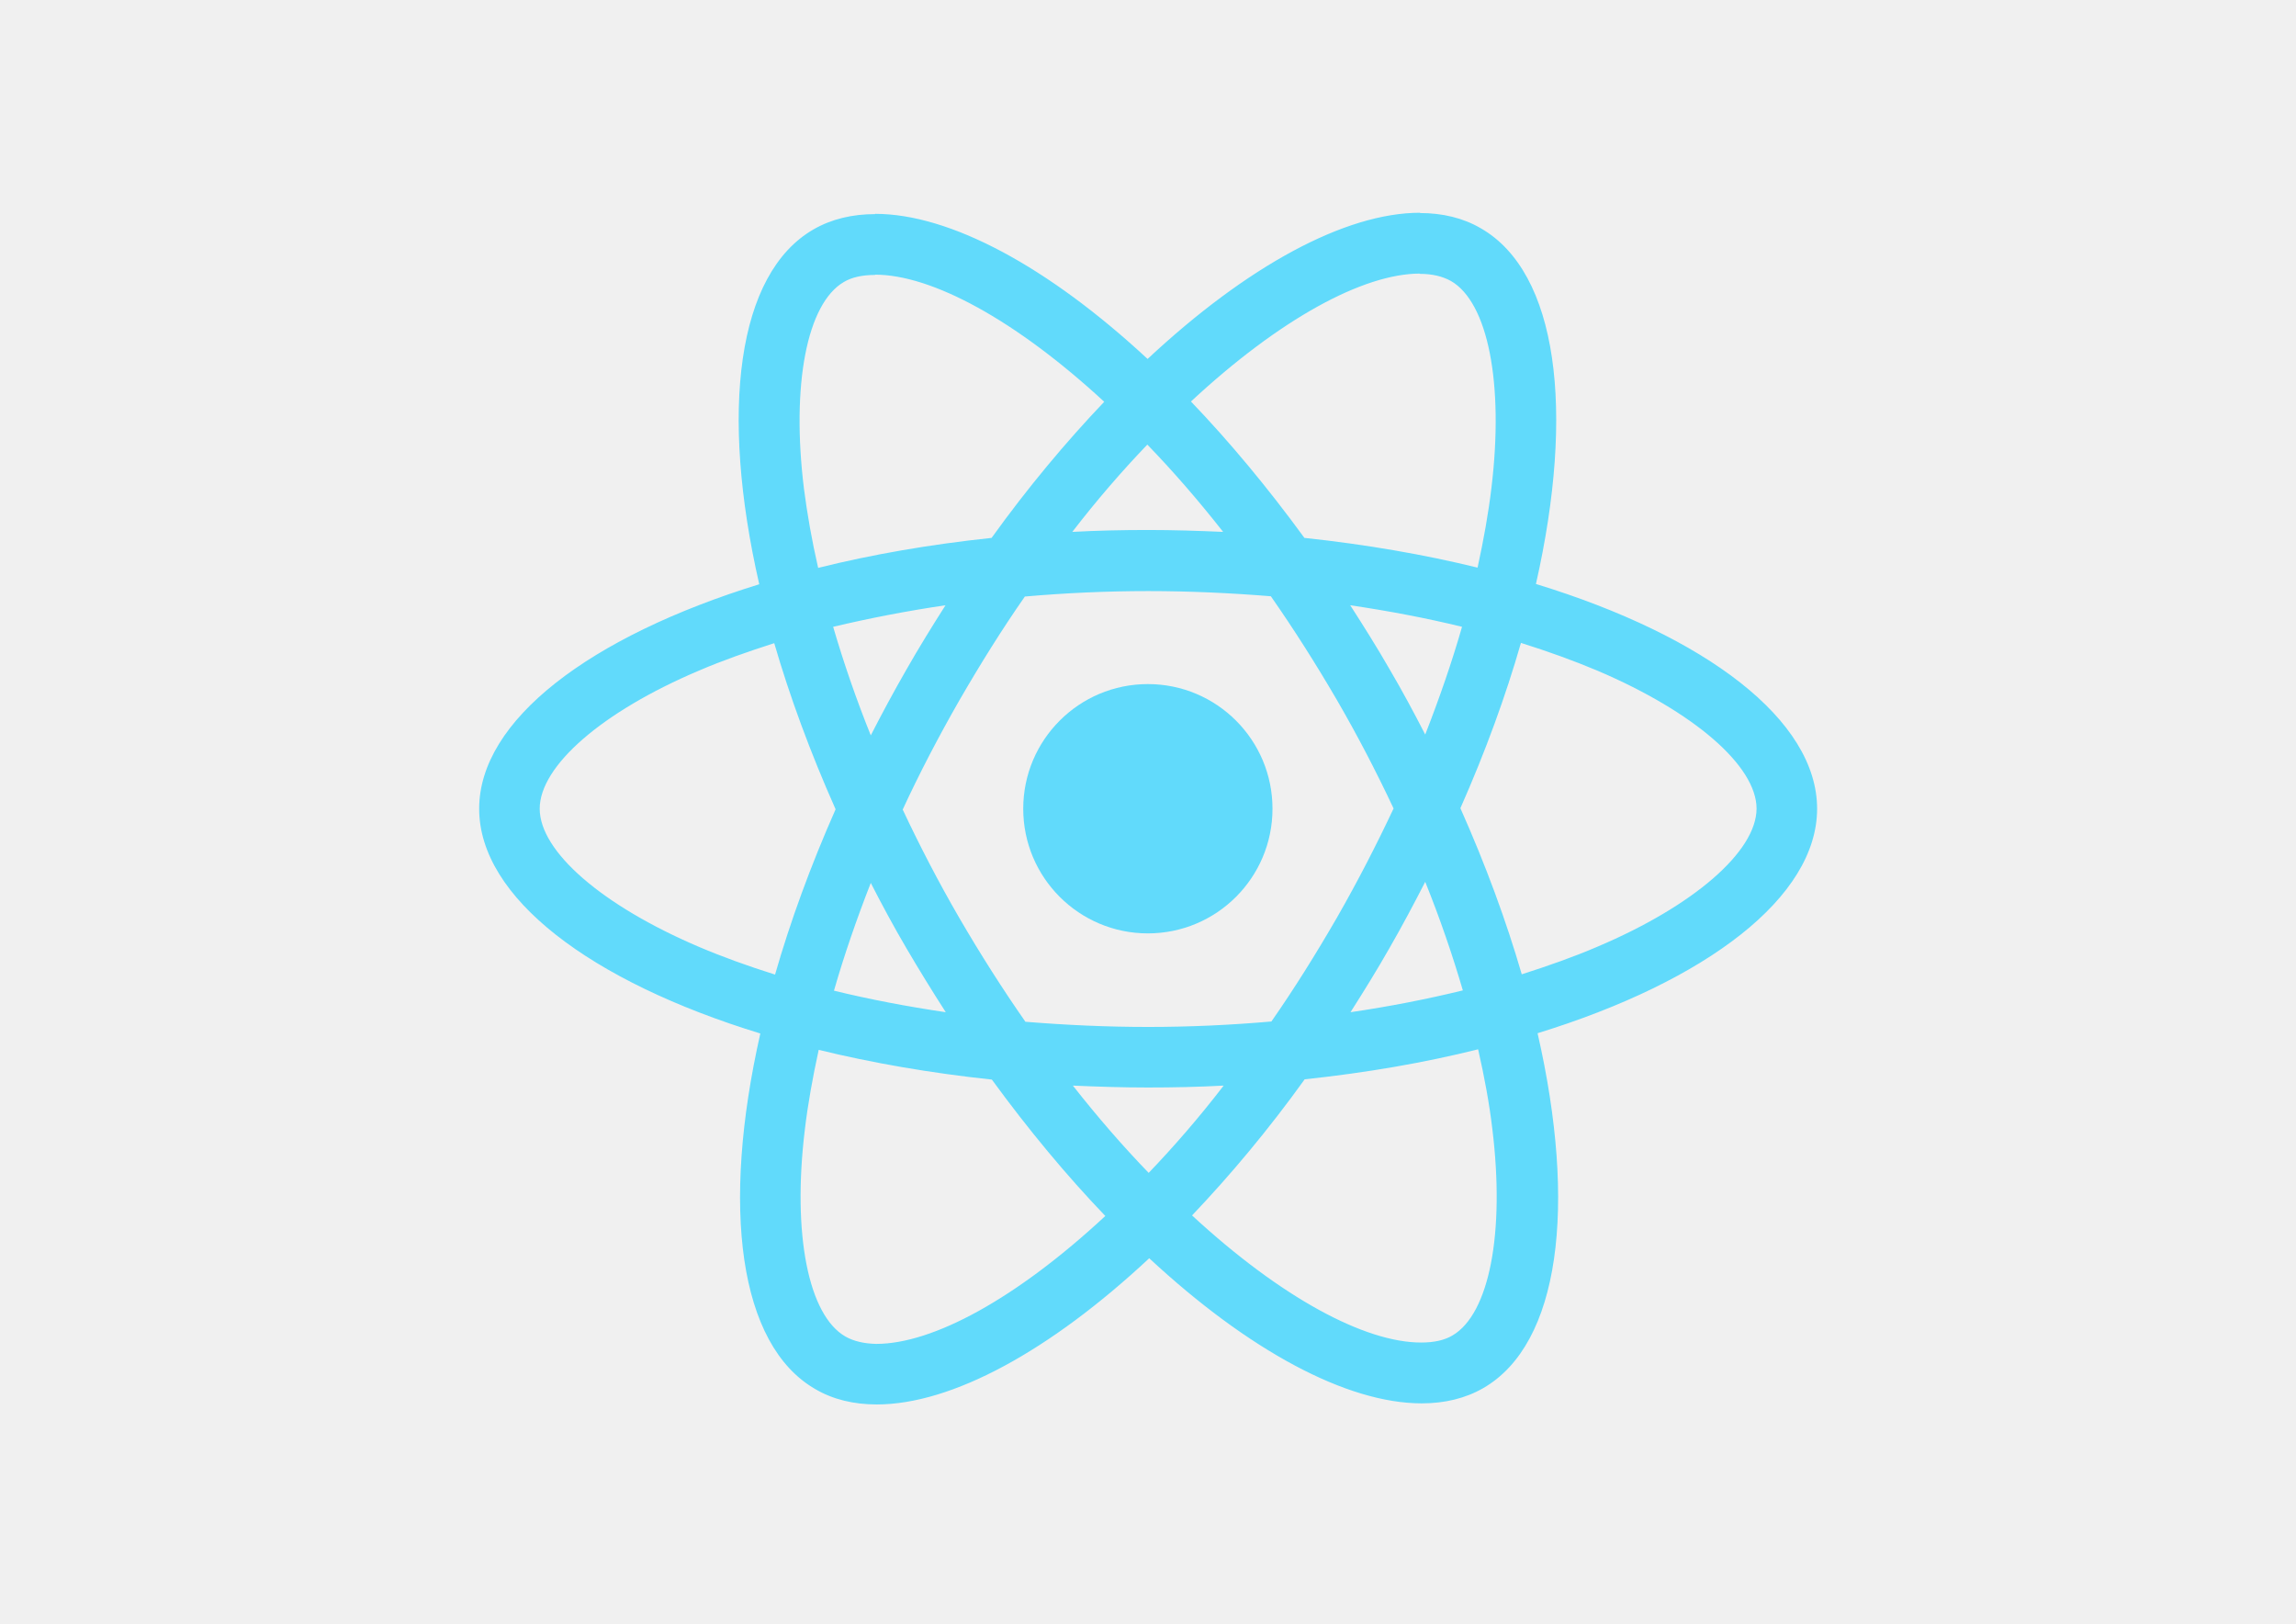
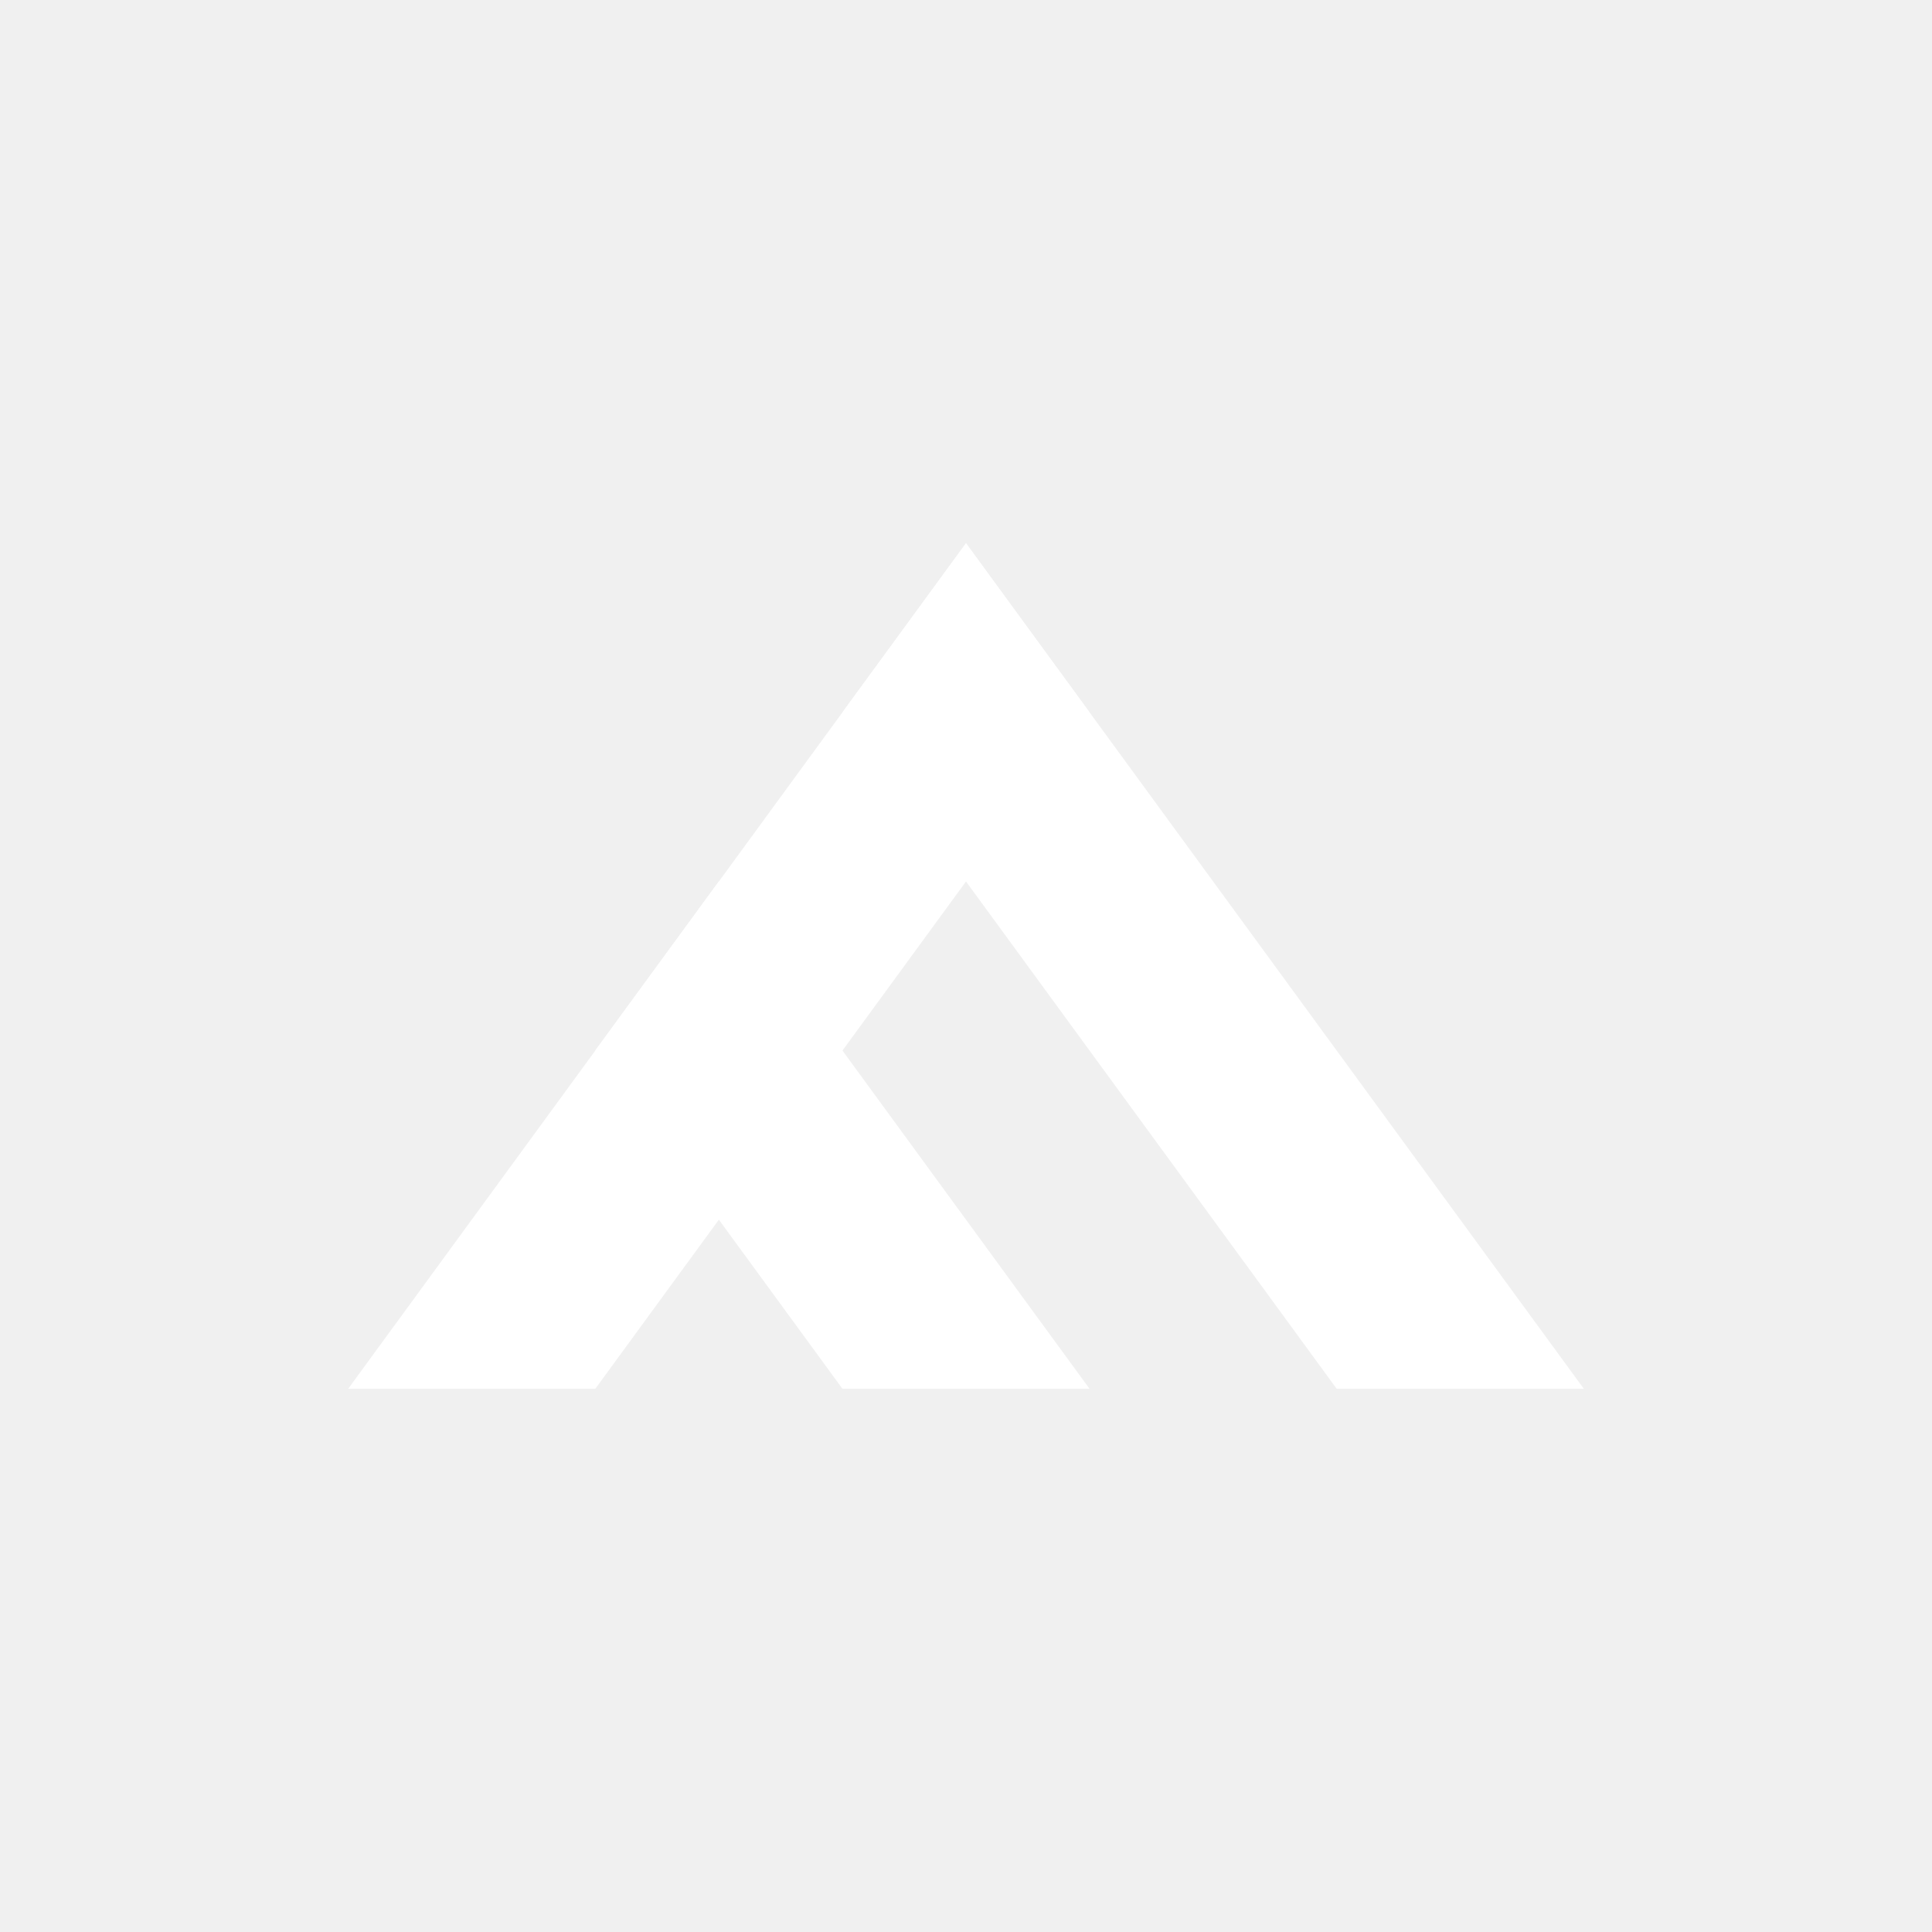
- <svg xmlns="http://www.w3.org/2000/svg" viewBox="0 0 841.9 595.3">
-   <g fill="#61DAFB">
-     <path d="M666.3 296.5c0-32.5-40.7-63.3-103.1-82.4 14.4-63.6 8-114.2-20.2-130.4-6.5-3.8-14.1-5.6-22.4-5.6v22.3c4.6 0 8.3.9 11.4 2.6 13.6 7.8 19.5 37.5 14.9 75.7-1.1 9.4-2.9 19.3-5.1 29.4-19.6-4.8-41-8.5-63.5-10.9-13.5-18.5-27.5-35.3-41.6-50 32.6-30.3 63.2-46.9 84-46.9V78c-27.5 0-63.5 19.6-99.9 53.6-36.4-33.8-72.4-53.2-99.9-53.2v22.3c20.7 0 51.4 16.5 84 46.6-14 14.7-28 31.4-41.3 49.9-22.6 2.4-44 6.1-63.6 11-2.3-10-4-19.7-5.2-29-4.7-38.2 1.1-67.9 14.6-75.8 3-1.8 6.9-2.6 11.5-2.6V78.5c-8.4 0-16 1.8-22.6 5.6-28.1 16.2-34.4 66.7-19.9 130.1-62.2 19.2-102.7 49.9-102.7 82.3 0 32.5 40.7 63.3 103.1 82.4-14.4 63.6-8 114.2 20.2 130.4 6.5 3.8 14.1 5.6 22.5 5.6 27.5 0 63.5-19.6 99.9-53.6 36.4 33.8 72.4 53.2 99.9 53.2 8.4 0 16-1.8 22.6-5.6 28.1-16.2 34.4-66.7 19.9-130.1 62-19.1 102.5-49.9 102.5-82.3zm-130.2-66.7c-3.7 12.9-8.3 26.2-13.5 39.5-4.1-8-8.4-16-13.1-24-4.6-8-9.5-15.8-14.4-23.4 14.2 2.1 27.9 4.7 41 7.9zm-45.8 106.5c-7.8 13.5-15.8 26.3-24.1 38.2-14.9 1.3-30 2-45.2 2-15.1 0-30.2-.7-45-1.9-8.3-11.9-16.4-24.6-24.2-38-7.6-13.1-14.5-26.4-20.8-39.8 6.2-13.4 13.2-26.8 20.7-39.9 7.8-13.5 15.8-26.3 24.1-38.2 14.9-1.3 30-2 45.2-2 15.1 0 30.2.7 45 1.9 8.3 11.9 16.4 24.6 24.2 38 7.6 13.1 14.5 26.4 20.8 39.8-6.3 13.4-13.2 26.8-20.7 39.9zm32.3-13c5.4 13.4 10 26.8 13.8 39.8-13.1 3.2-26.9 5.9-41.2 8 4.9-7.7 9.8-15.6 14.4-23.7 4.6-8 8.9-16.1 13-24.1zM421.2 430c-9.3-9.6-18.6-20.3-27.8-32 9 .4 18.2.7 27.5.7 9.4 0 18.7-.2 27.8-.7-9 11.7-18.3 22.4-27.5 32zm-74.4-58.9c-14.2-2.1-27.9-4.7-41-7.9 3.7-12.9 8.3-26.2 13.5-39.5 4.1 8 8.4 16 13.1 24 4.7 8 9.5 15.8 14.4 23.4zM420.7 163c9.3 9.6 18.6 20.3 27.8 32-9-.4-18.2-.7-27.5-.7-9.4 0-18.7.2-27.8.7 9-11.7 18.3-22.4 27.5-32zm-74 58.9c-4.9 7.7-9.8 15.6-14.4 23.7-4.6 8-8.9 16-13 24-5.4-13.4-10-26.8-13.8-39.8 13.1-3.1 26.9-5.8 41.2-7.9zm-90.5 125.2c-35.4-15.1-58.3-34.9-58.3-50.6 0-15.7 22.9-35.6 58.3-50.6 8.6-3.7 18-7 27.7-10.1 5.7 19.6 13.2 40 22.5 60.9-9.2 20.8-16.6 41.1-22.2 60.6-9.9-3.1-19.3-6.5-28-10.2zM310 490c-13.6-7.8-19.5-37.5-14.9-75.7 1.1-9.4 2.9-19.3 5.1-29.4 19.6 4.8 41 8.5 63.5 10.9 13.5 18.5 27.5 35.3 41.6 50-32.6 30.3-63.2 46.9-84 46.9-4.5-.1-8.3-1-11.3-2.7zm237.2-76.2c4.7 38.2-1.1 67.9-14.6 75.8-3 1.8-6.9 2.6-11.5 2.6-20.7 0-51.4-16.5-84-46.6 14-14.7 28-31.4 41.3-49.9 22.6-2.4 44-6.1 63.6-11 2.3 10.1 4.1 19.8 5.2 29.1zm38.5-66.7c-8.6 3.7-18 7-27.7 10.1-5.7-19.6-13.2-40-22.5-60.9 9.2-20.8 16.6-41.1 22.2-60.6 9.9 3.1 19.3 6.5 28.1 10.2 35.4 15.1 58.3 34.9 58.3 50.6-.1 15.7-23 35.6-58.4 50.6zM320.8 78.4z" />
-     <circle cx="420.9" cy="296.5" r="45.7" />
-     <path d="M520.5 78.1z" />
-   </g>
+ <svg xmlns="http://www.w3.org/2000/svg" version="1.1" id="Layer_1" x="0px" y="0px" viewBox="0 0 5000 5000" style="enable-background:new 0 0 5000 5000;" xml:space="preserve">
+   <style type="text/css">
+ 	.st0{fill:#FFD700;} .st1{fill:#fff;}
+ </style>
+   <polygon class="st1" points="1860.4,2281 1540.5,2718.7 2180.2,3594.1 2819.7,3594.1 " />
+   <polygon class="st1" points="2500,1405.9 2180.2,1843.6 3459.3,3594.1 4098.9,3594.1 " />
+   <polygon class="st1" points="2819.8,1843.6 2500,1405.9 901.1,3594.1 1540.7,3594.1 " />
</svg>
